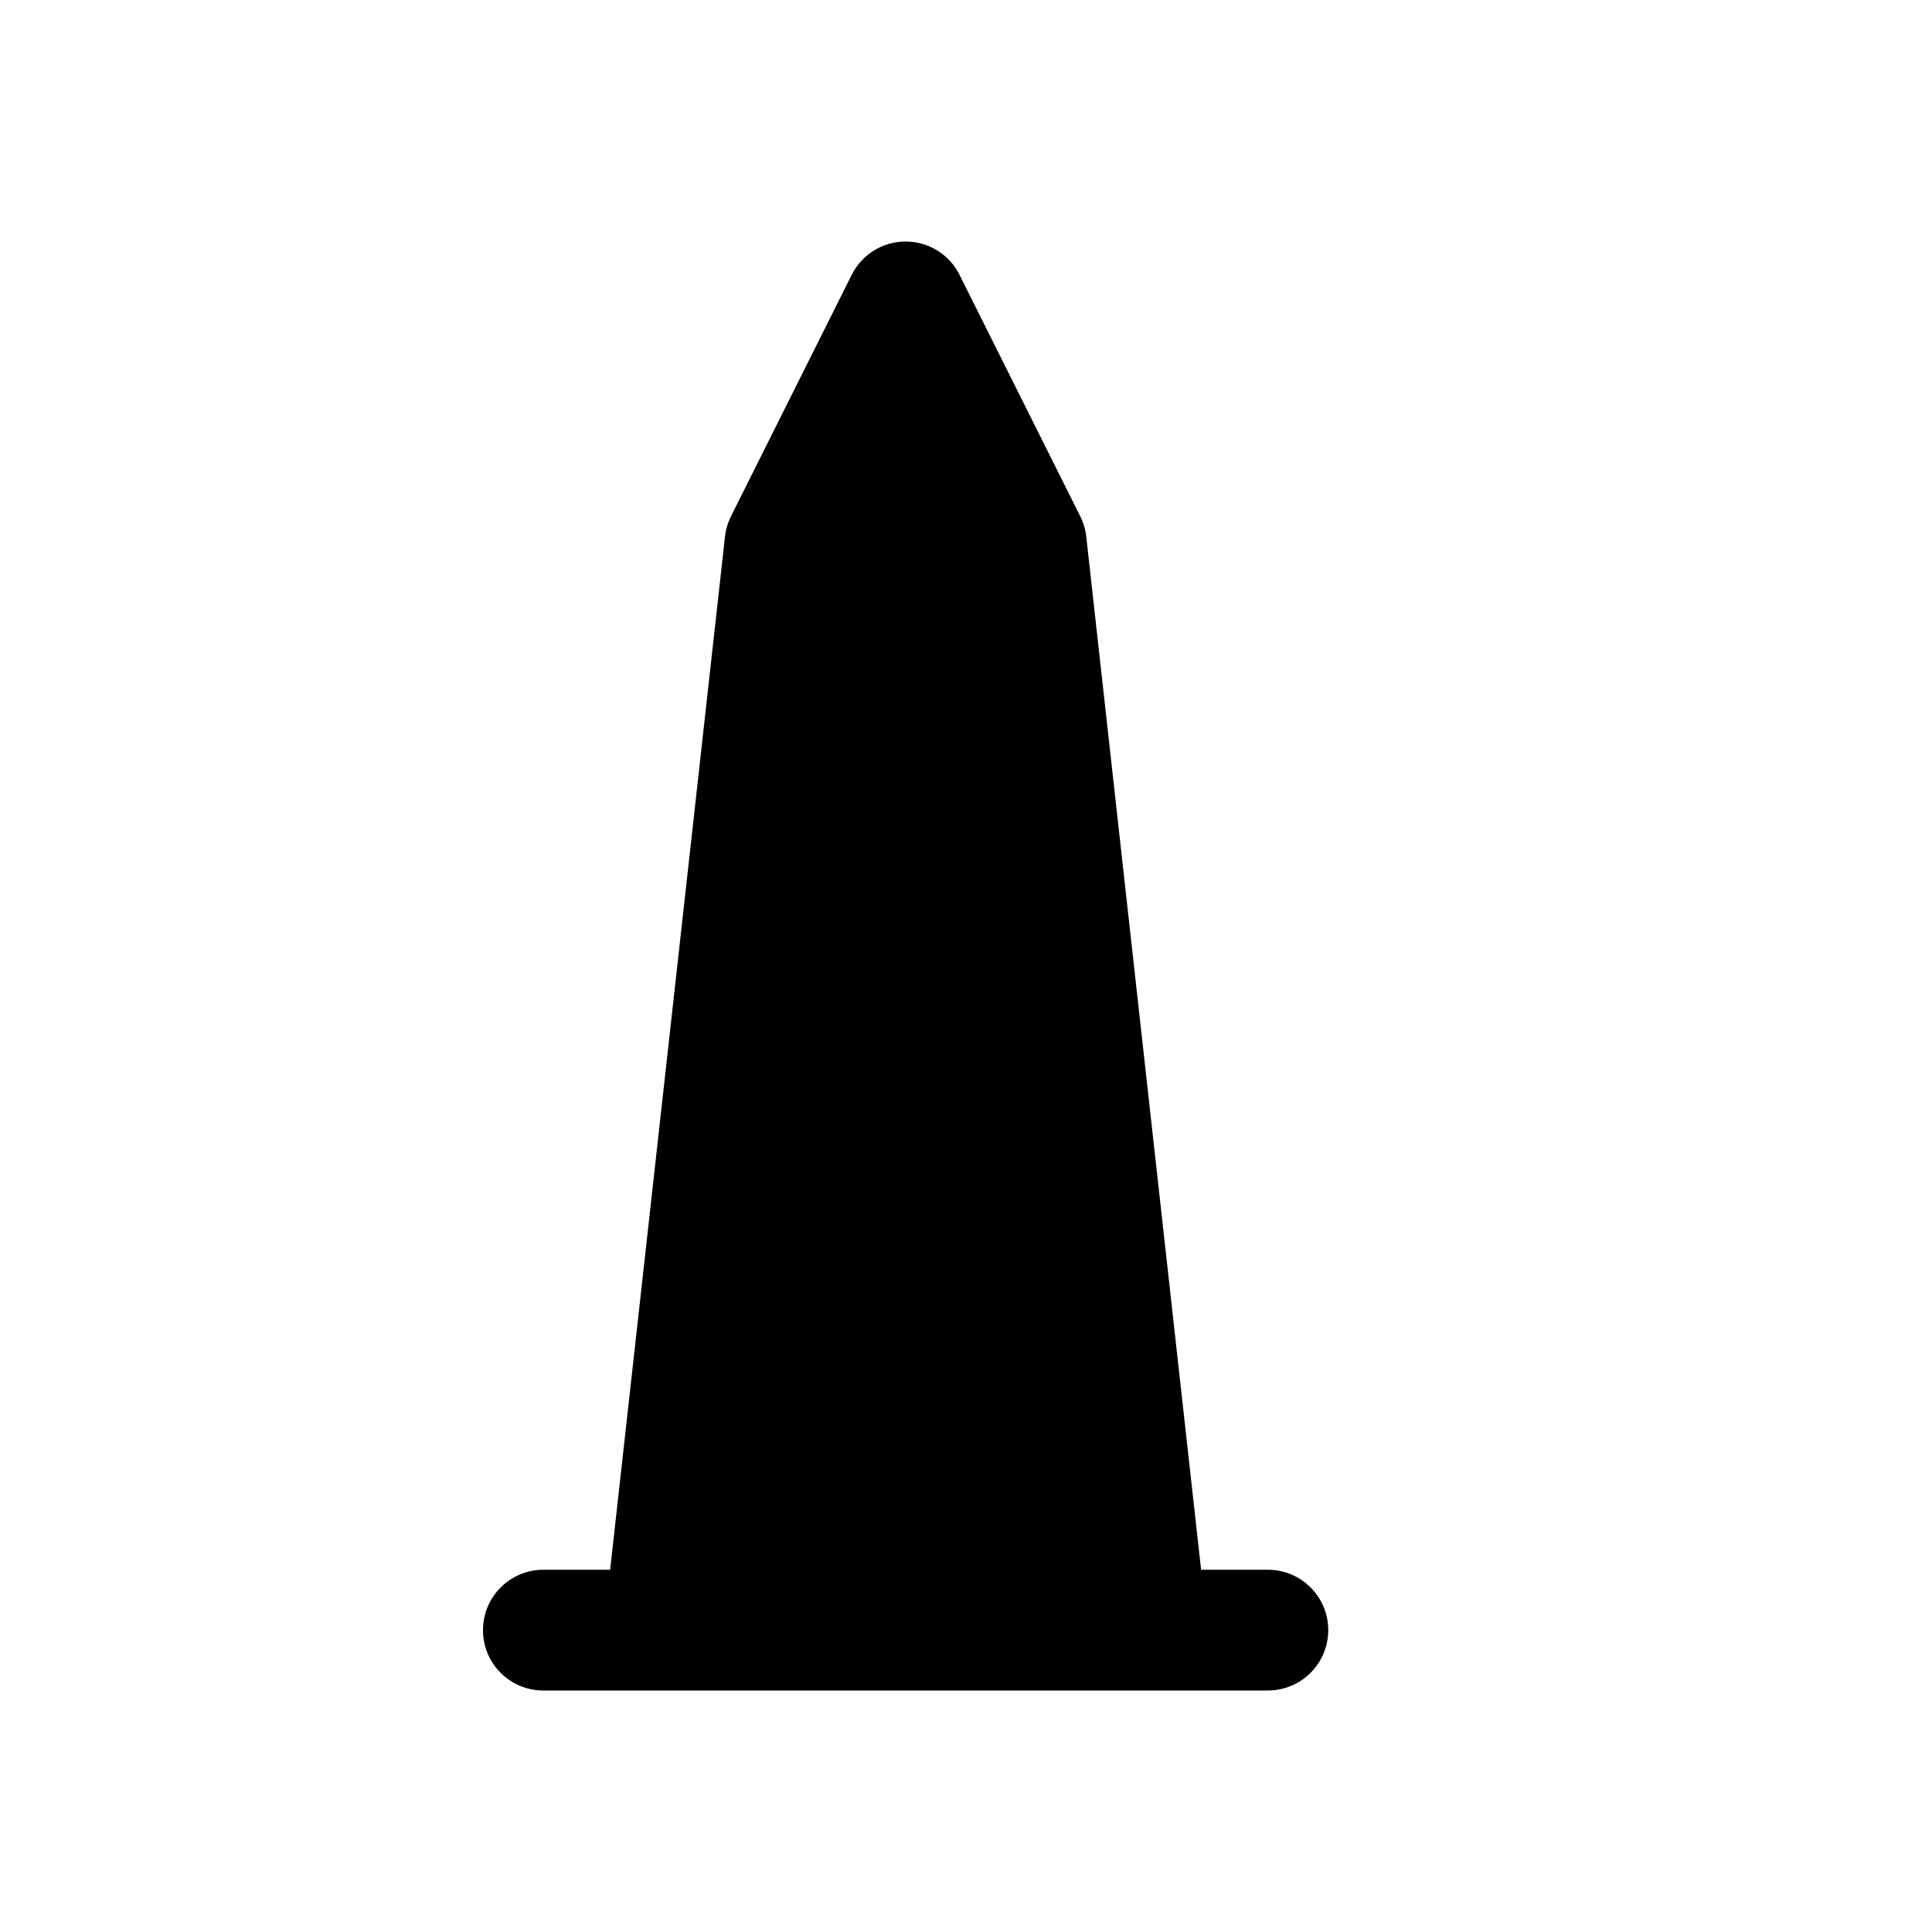
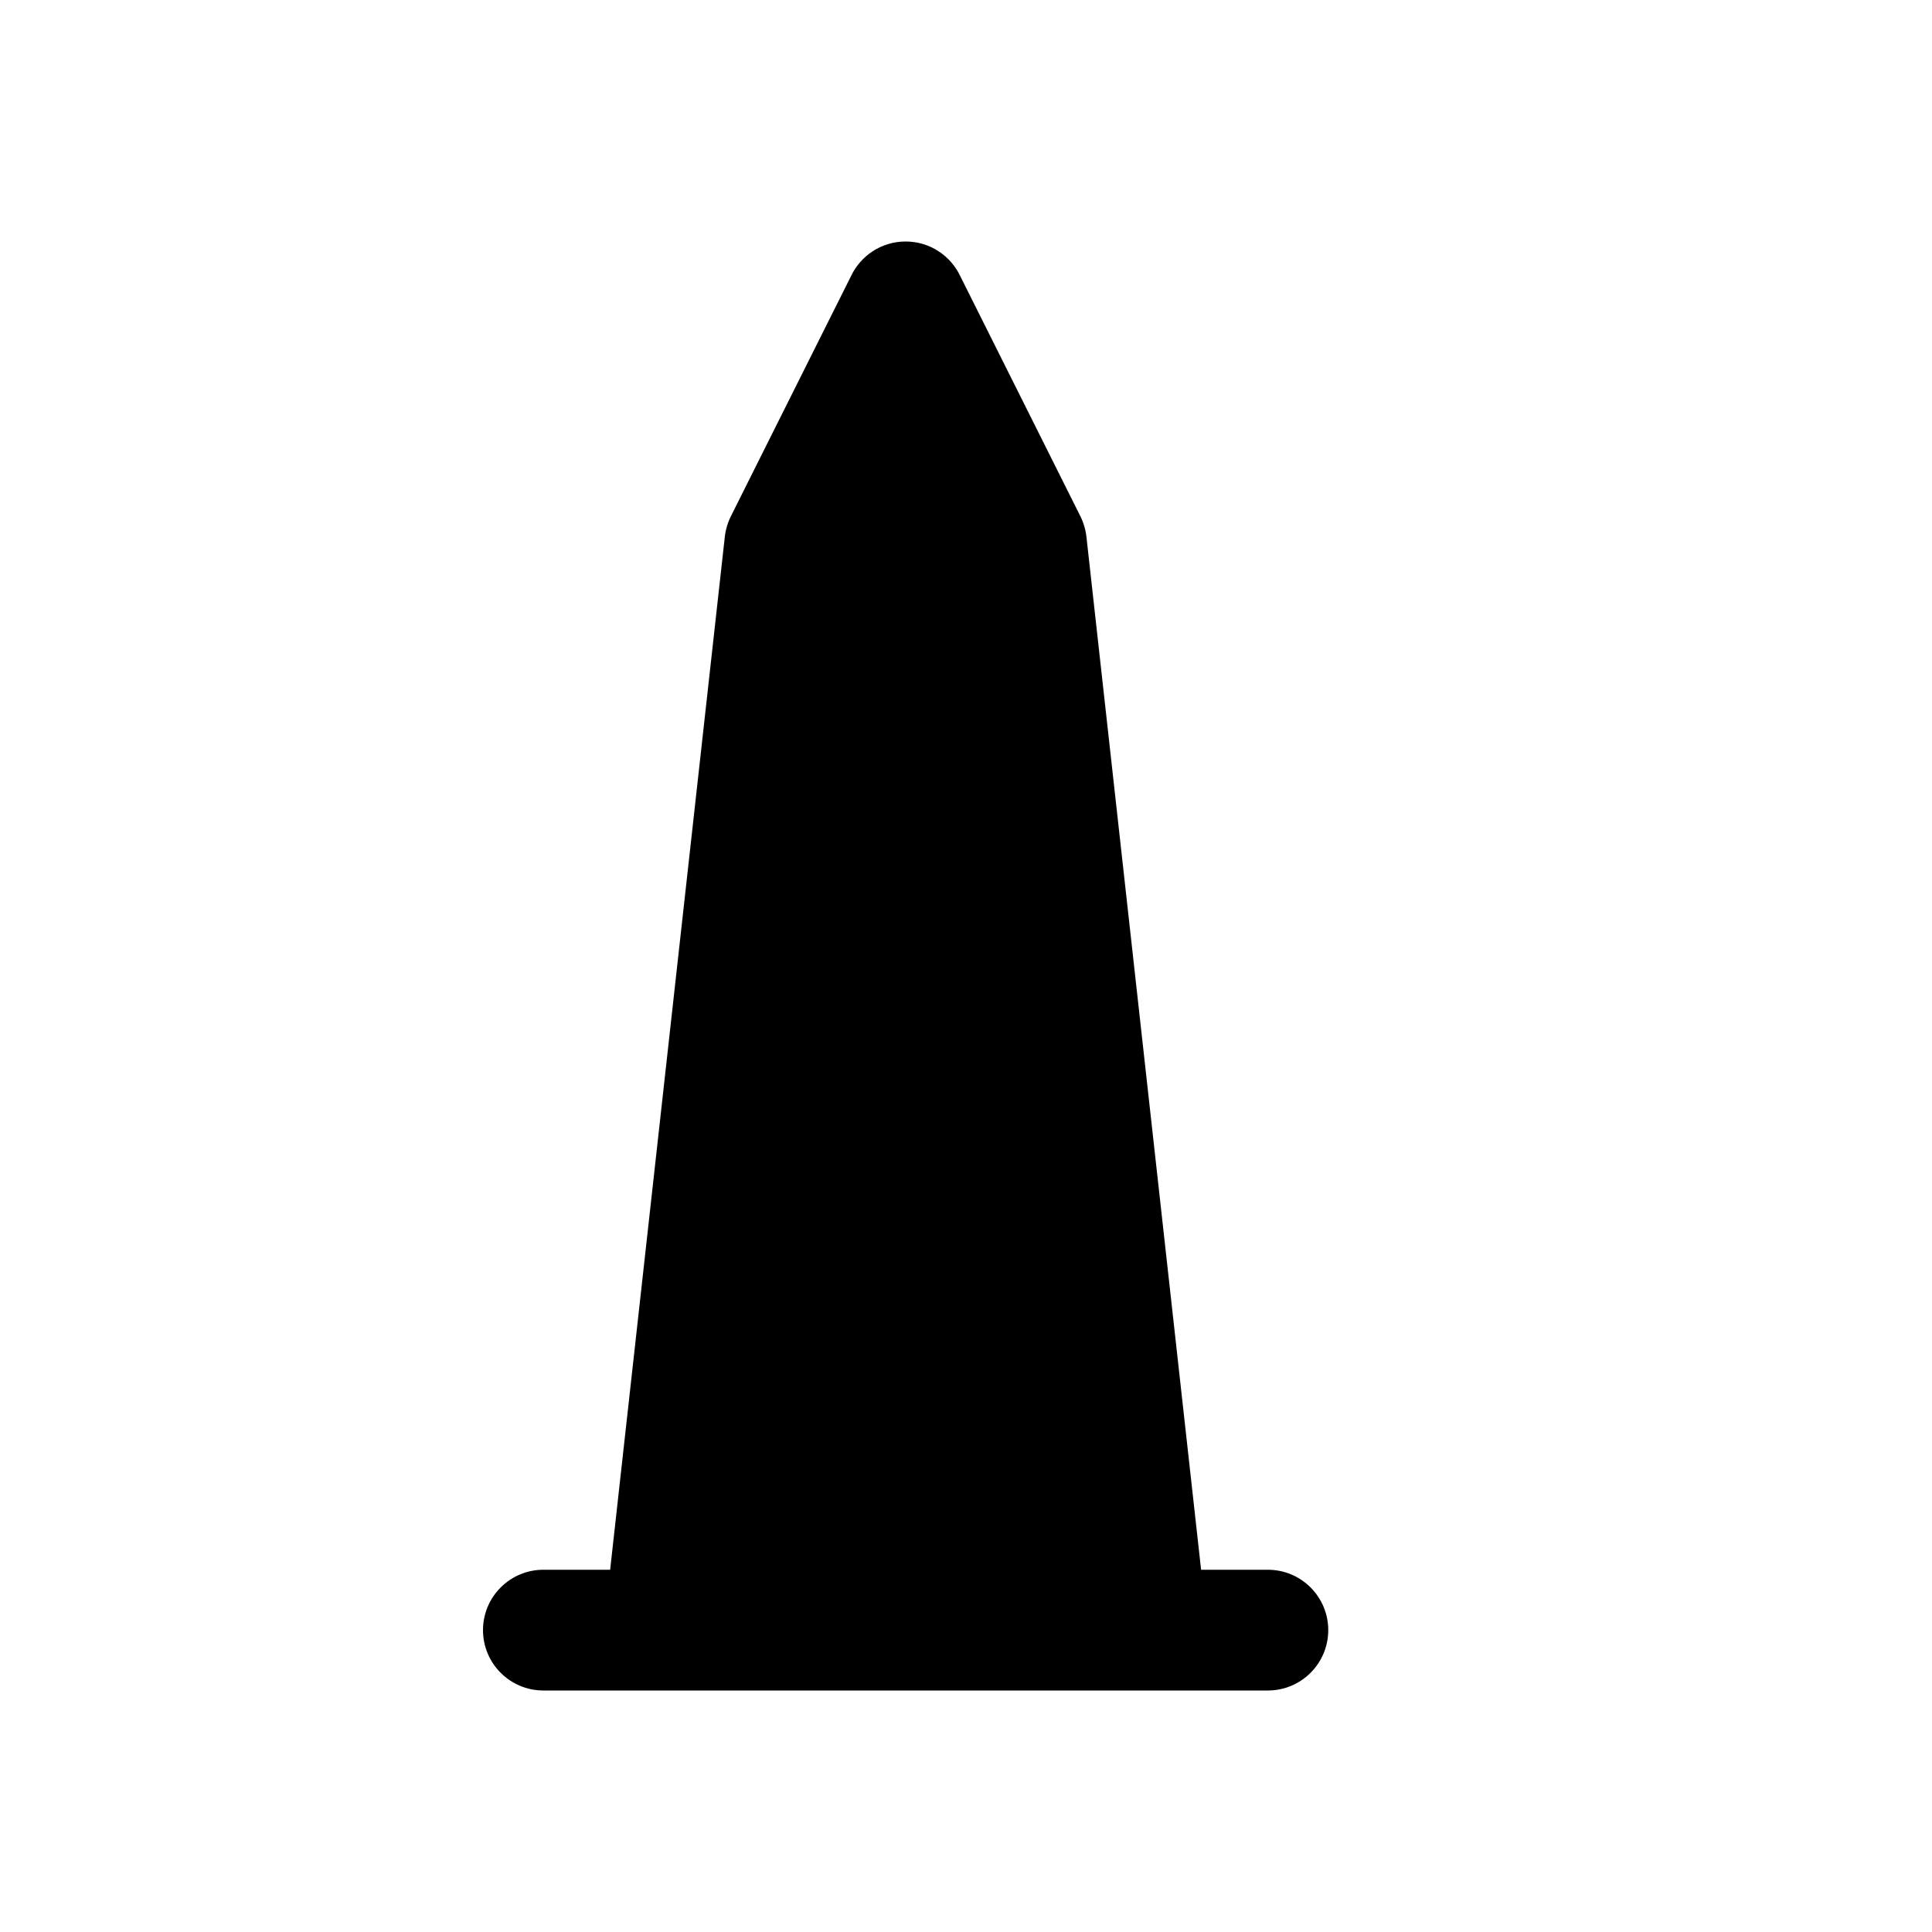
<svg xmlns="http://www.w3.org/2000/svg" width="16" height="16">
-   <path d="M 7.5,2.0 C 7.31,2 7.137,2.108 7.053,2.277 L 6.053,4.277 C 6.027,4.33 6.01,4.387 6.004,4.445 L 5.053,13.0 L 4.5,13.0 A 0.5,0.5 135.0 0,0 4.0,13.5 L 4.0,13.501 A 0.499,0.499 45.0 0,0 4.499,14.0 L 10.5,14.0 A 0.5,0.5 135.0 0,0 11.0,13.5 A 0.5,0.5 45.0 0,0 10.5,13.0 L 9.947,13.0 L 8.996,4.445 C 8.99,4.387 8.973,4.33 8.947,4.277 L 7.947,2.277 C 7.863,2.108 7.69,2 7.5,2.0" fill="#000" />
+   <path d="M 7.5,2.0 C 7.7,2.0 7.872,2.117 7.952,2.286 L 8.943,4.267 C 8.972,4.323 8.991,4.385 8.998,4.451 L 9.947,13.0 L 10.5,13.0 C 10.776,13.0 11.0,13.224 11.0,13.5 C 11.0,13.776 10.776,14.0 10.5,14.0 L 4.5,14.0 C 4.224,14.0 4.0,13.776 4.0,13.5 C 4.0,13.224 4.224,13.0 4.5,13.0 L 5.053,13.0 L 6.002,4.451 C 6.009,4.385 6.028,4.323 6.057,4.267 L 7.048,2.286 C 7.128,2.117 7.3,2.0 7.5,2.0 L 7.5,2.0" fill="#000" />
</svg>
